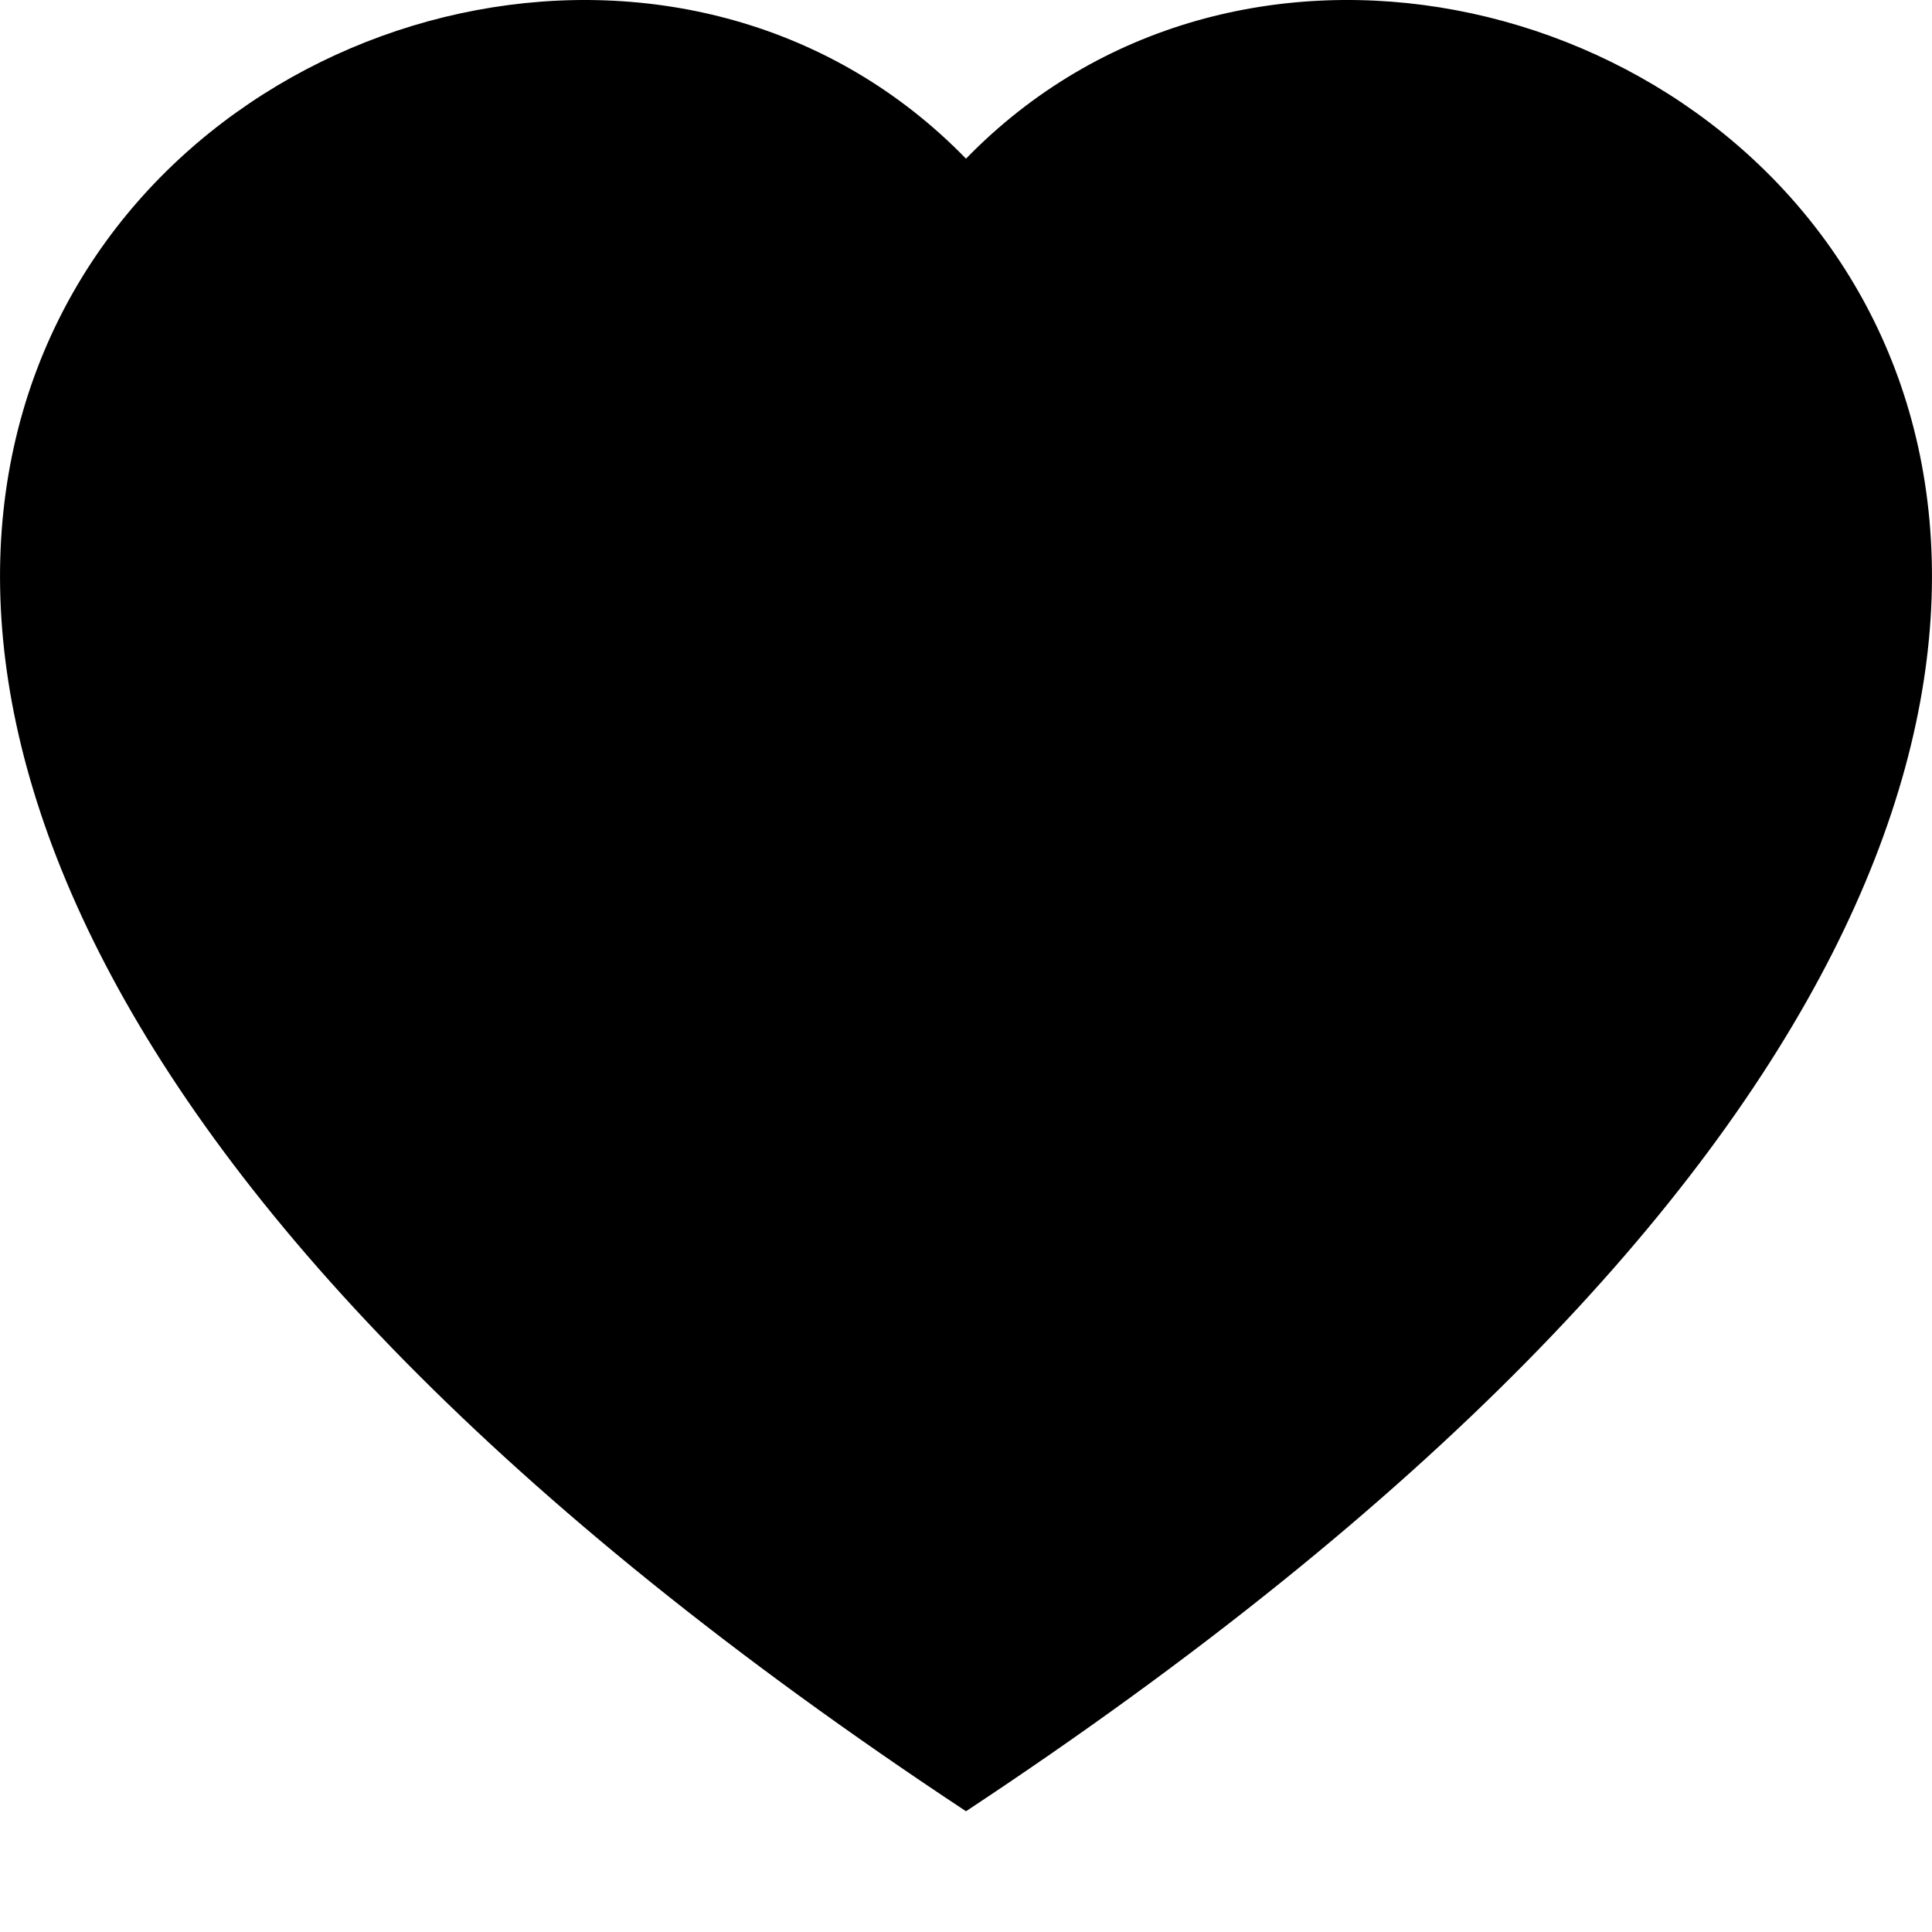
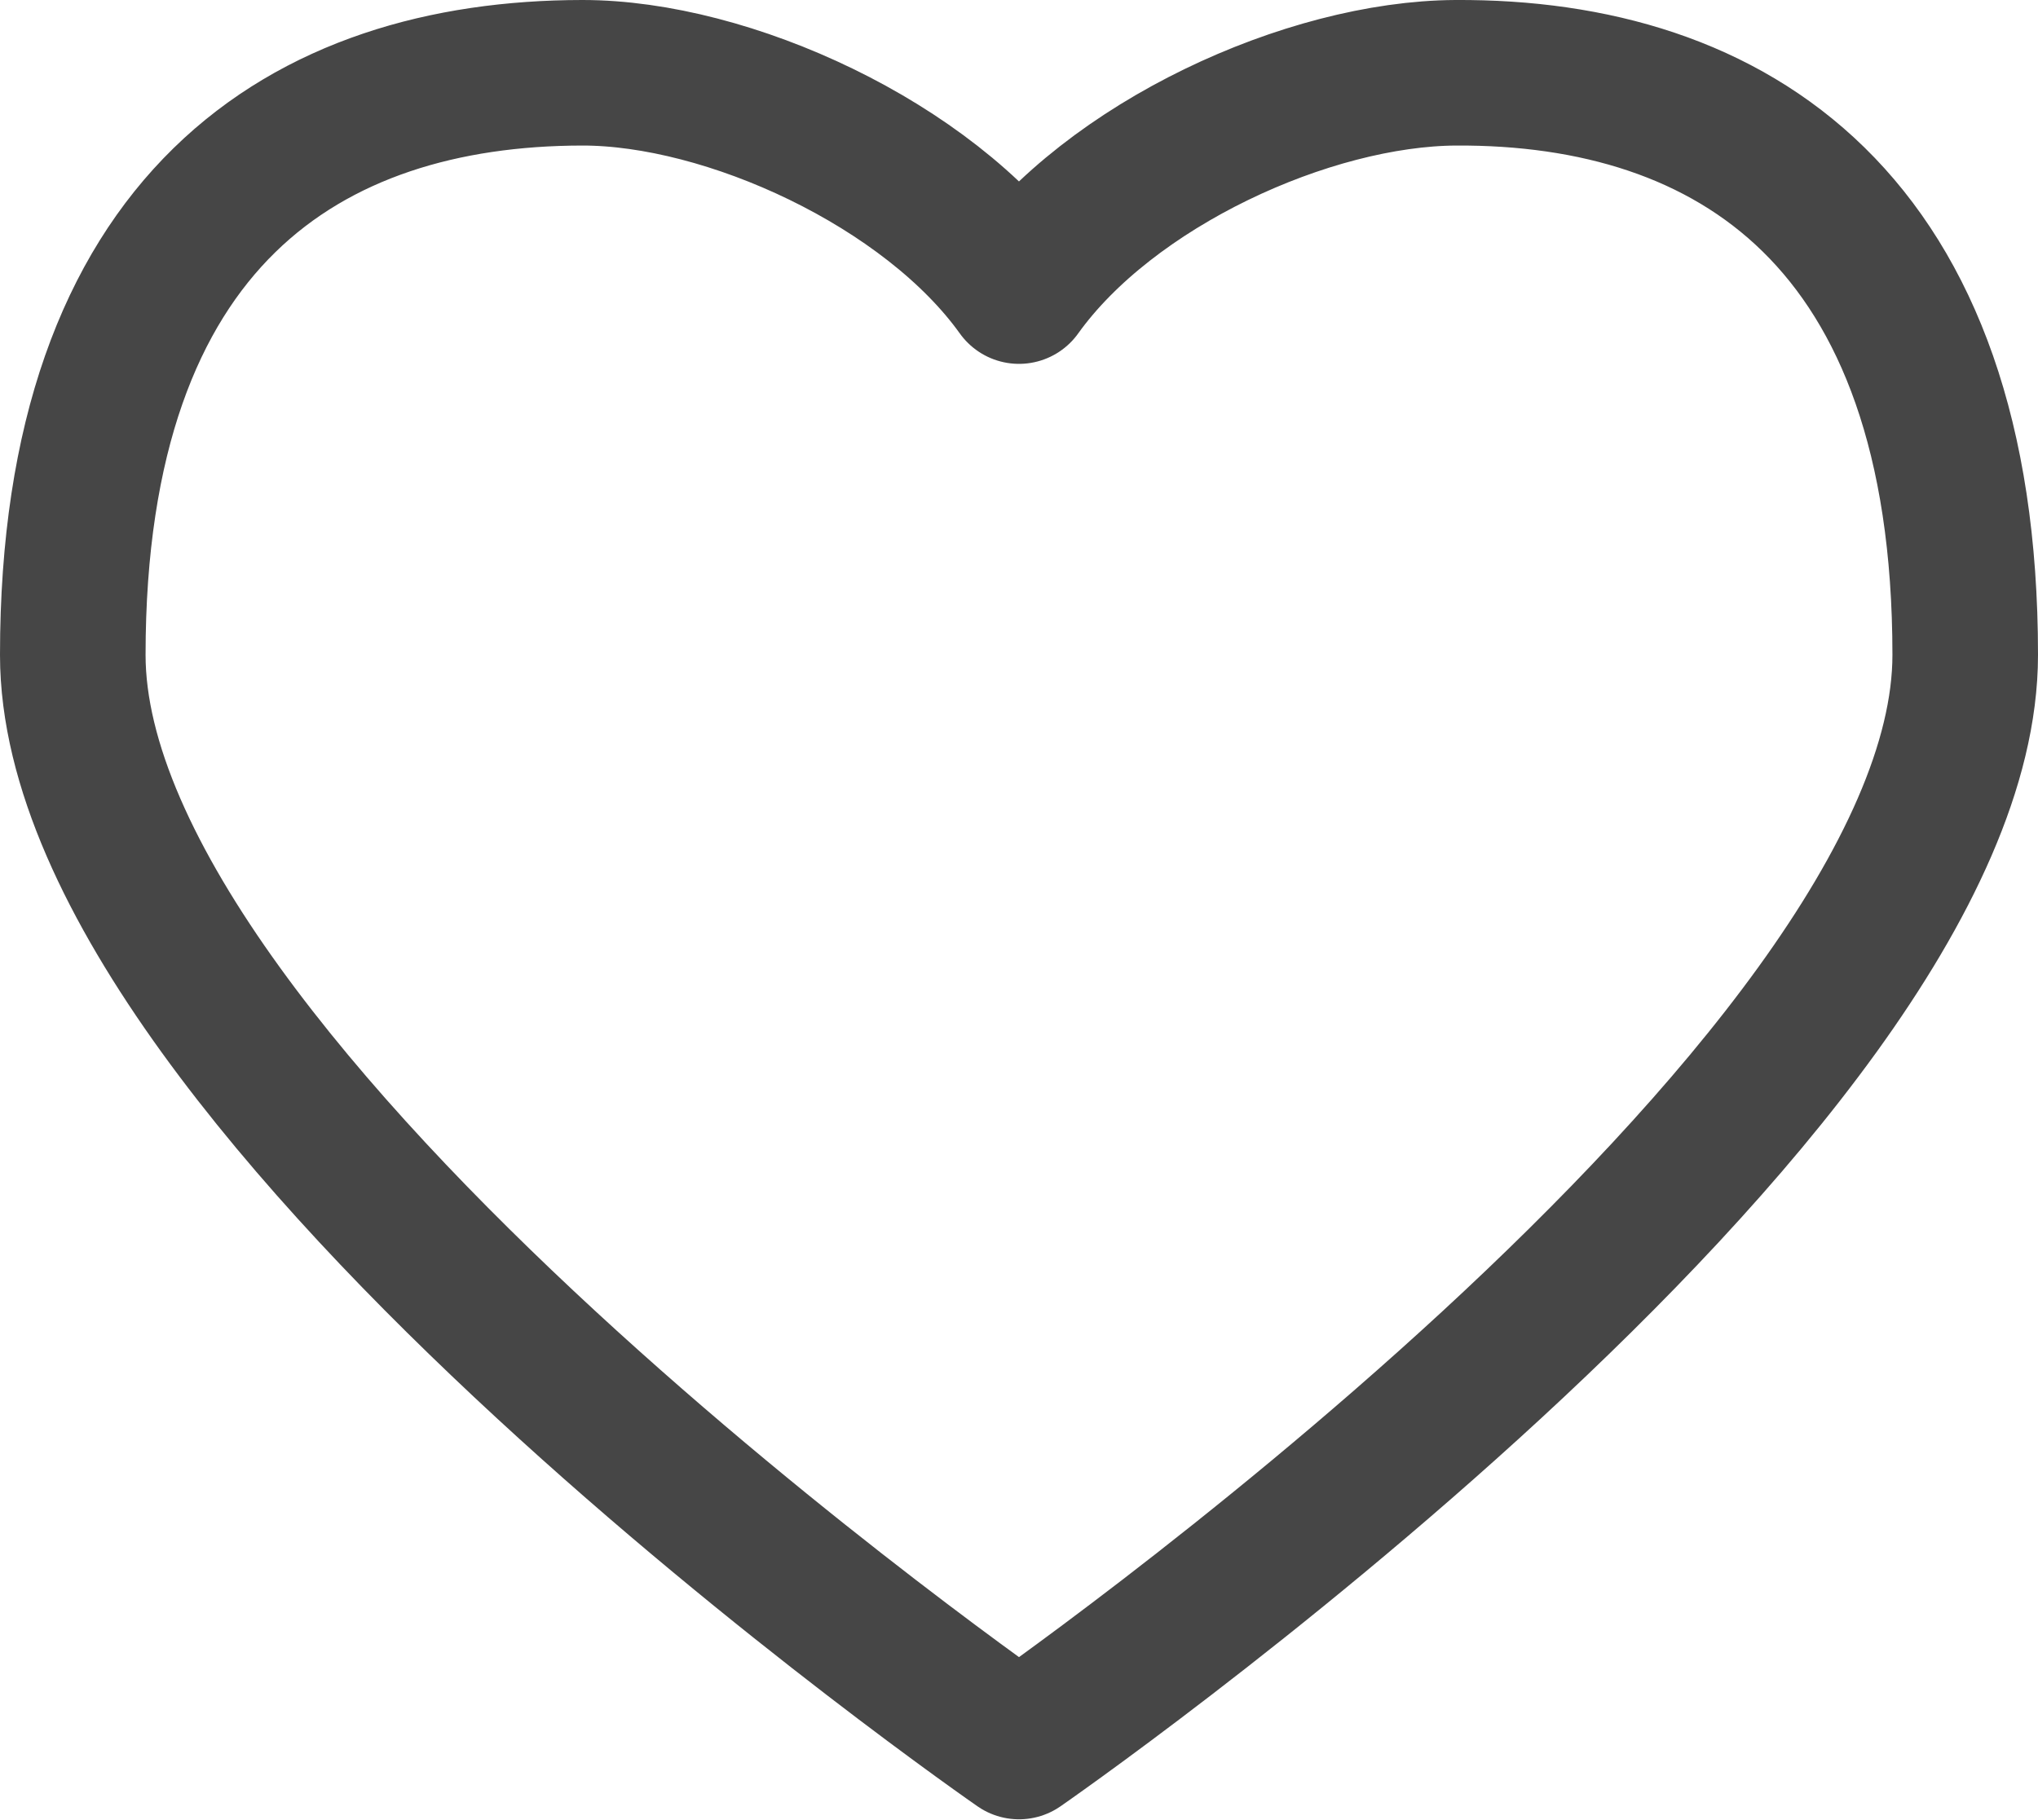
- <svg xmlns="http://www.w3.org/2000/svg" width="16" height="16" fill="currentColor" class="bi bi-heart-fill" viewBox="0 0 16 16">
-   <path fill-rule="evenodd" d="M8 1.314C12.438-3.248 23.534 4.735 8 15-7.534 4.736 3.562-3.248 8 1.314" />
+ <svg xmlns="http://www.w3.org/2000/svg" width="28" height="25" viewBox="0 0 28 25" fill="none">
+   <path fill-rule="evenodd" clip-rule="evenodd" d="M20 1C23.779 0.979 27 3 27 9C27 15 14 24 14 24C14 24 1 15 1 9C1 3 4.221 1.004 8 1C10 0.998 12.752 2.255 14 4C15.248 2.255 17.977 1.011 20 1Z" stroke="#464646" stroke-width="2" stroke-linejoin="round" />
</svg>
